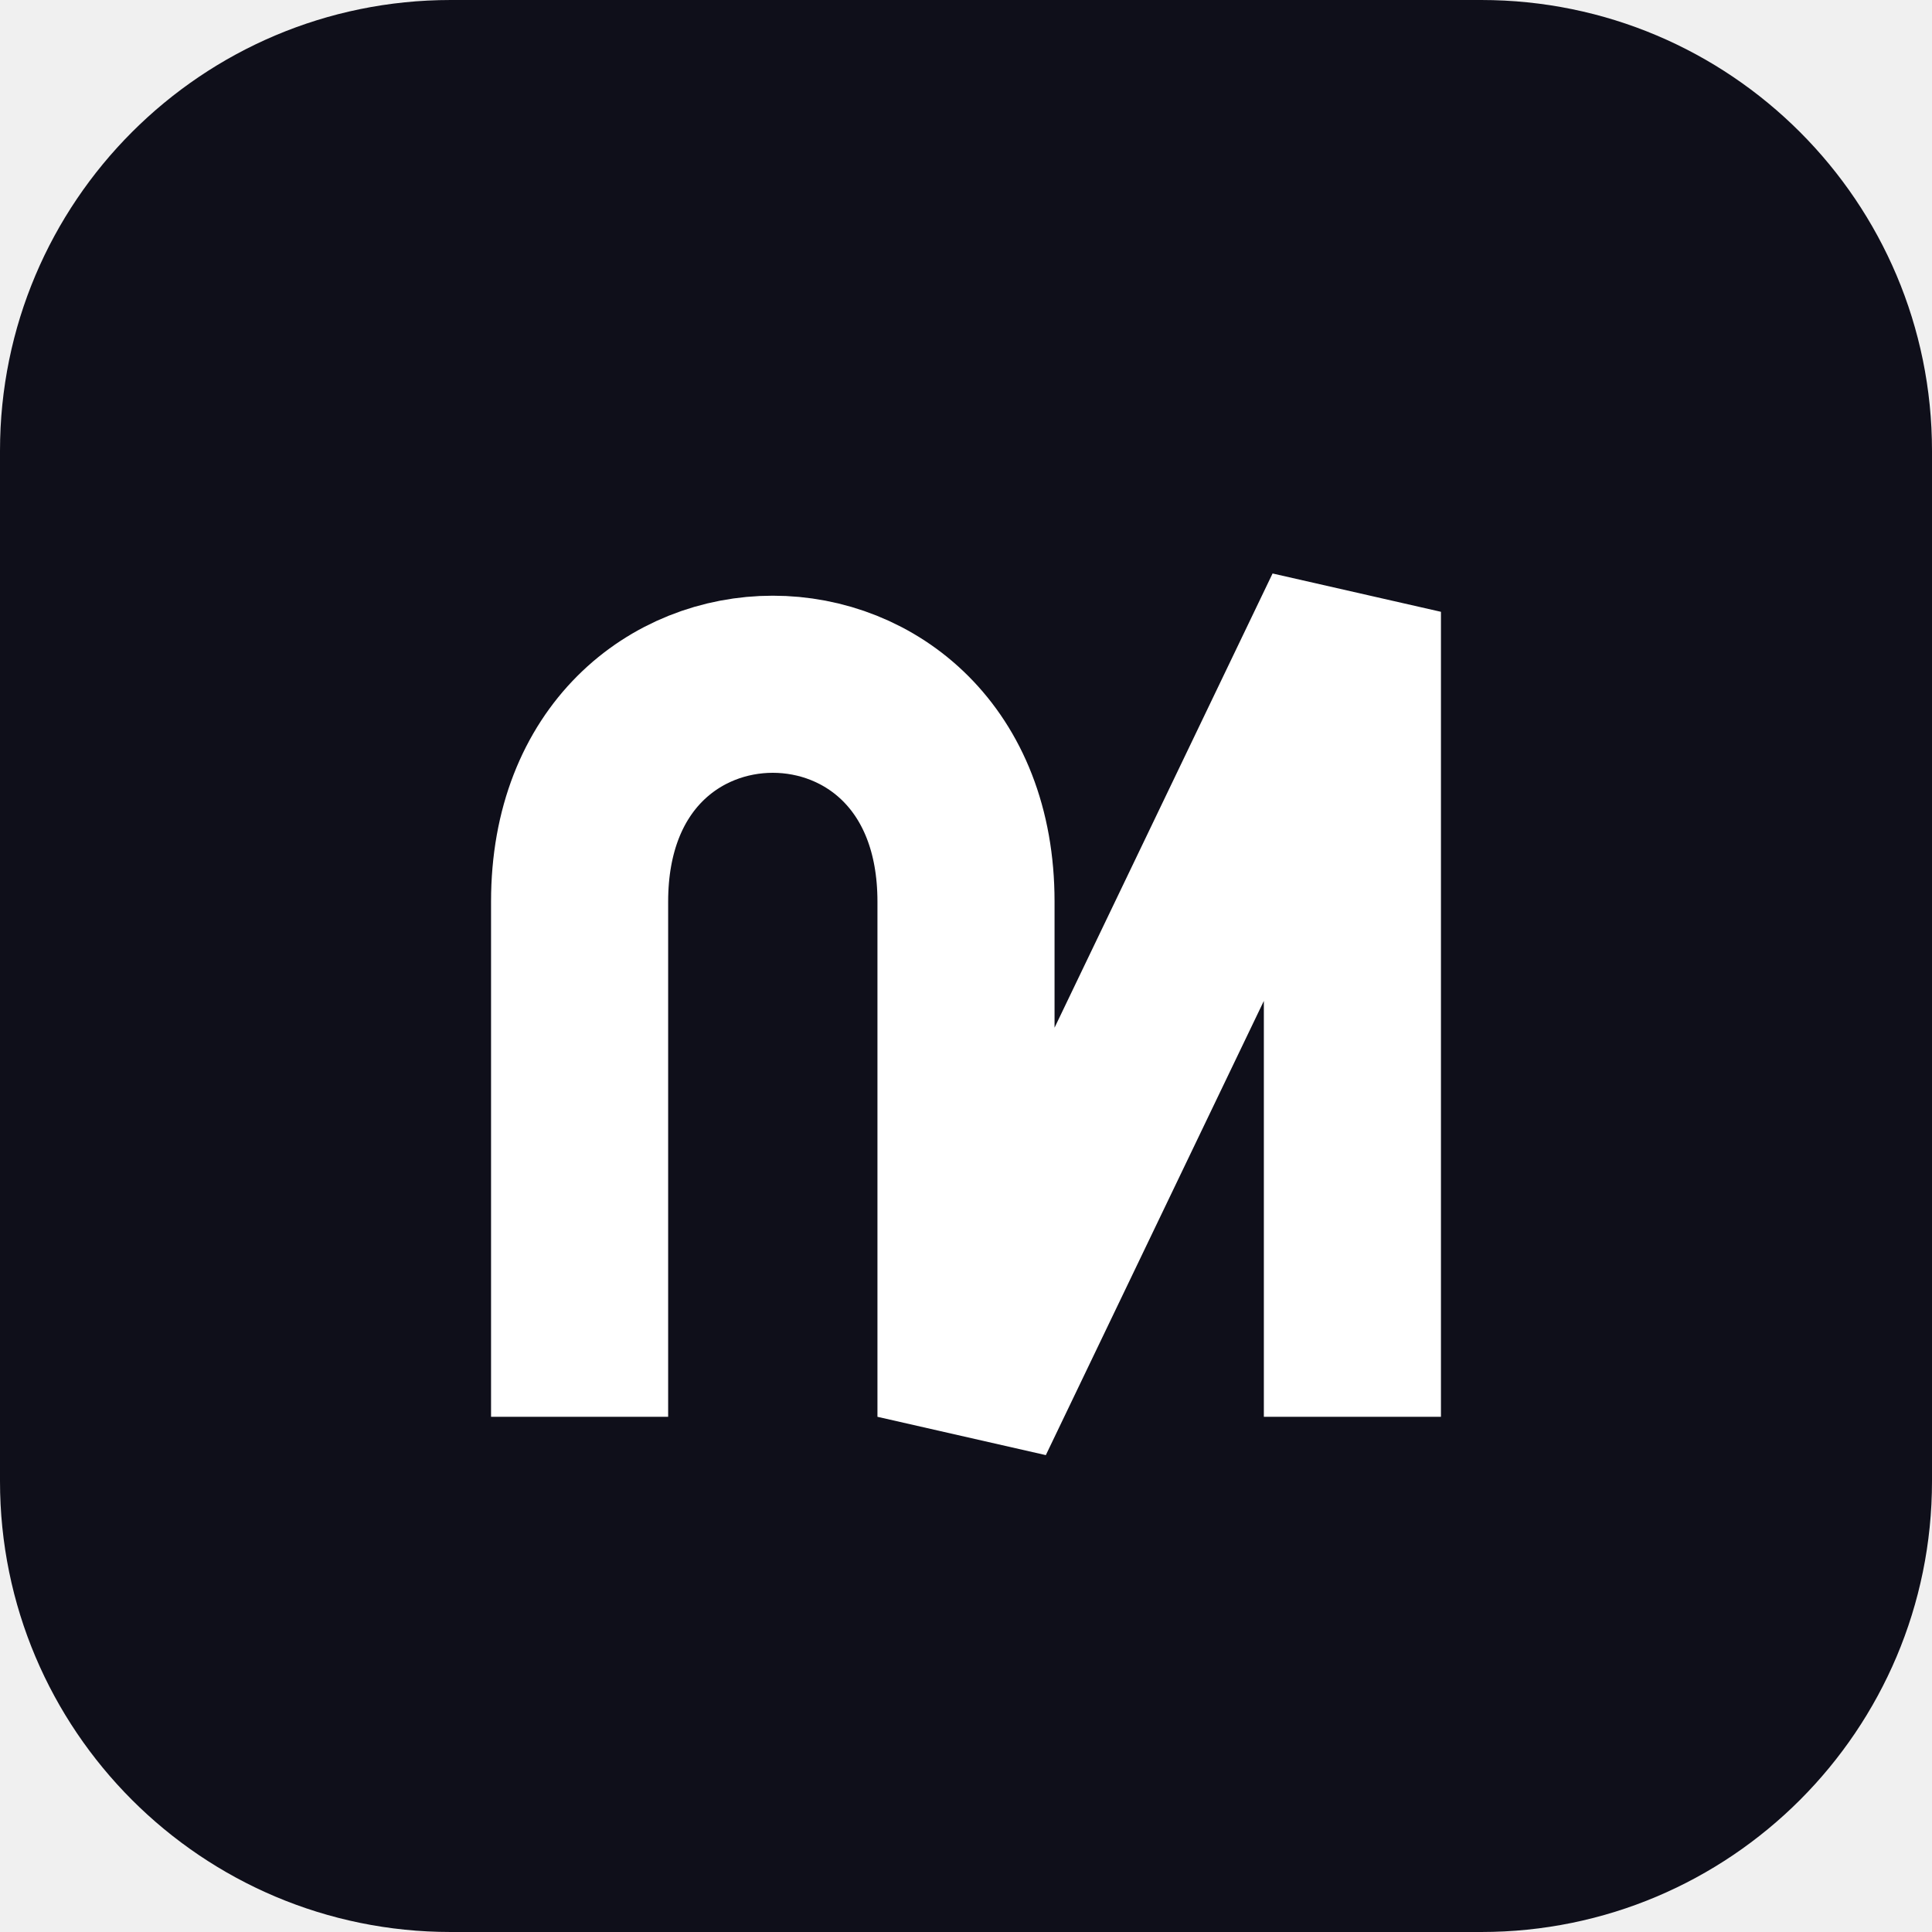
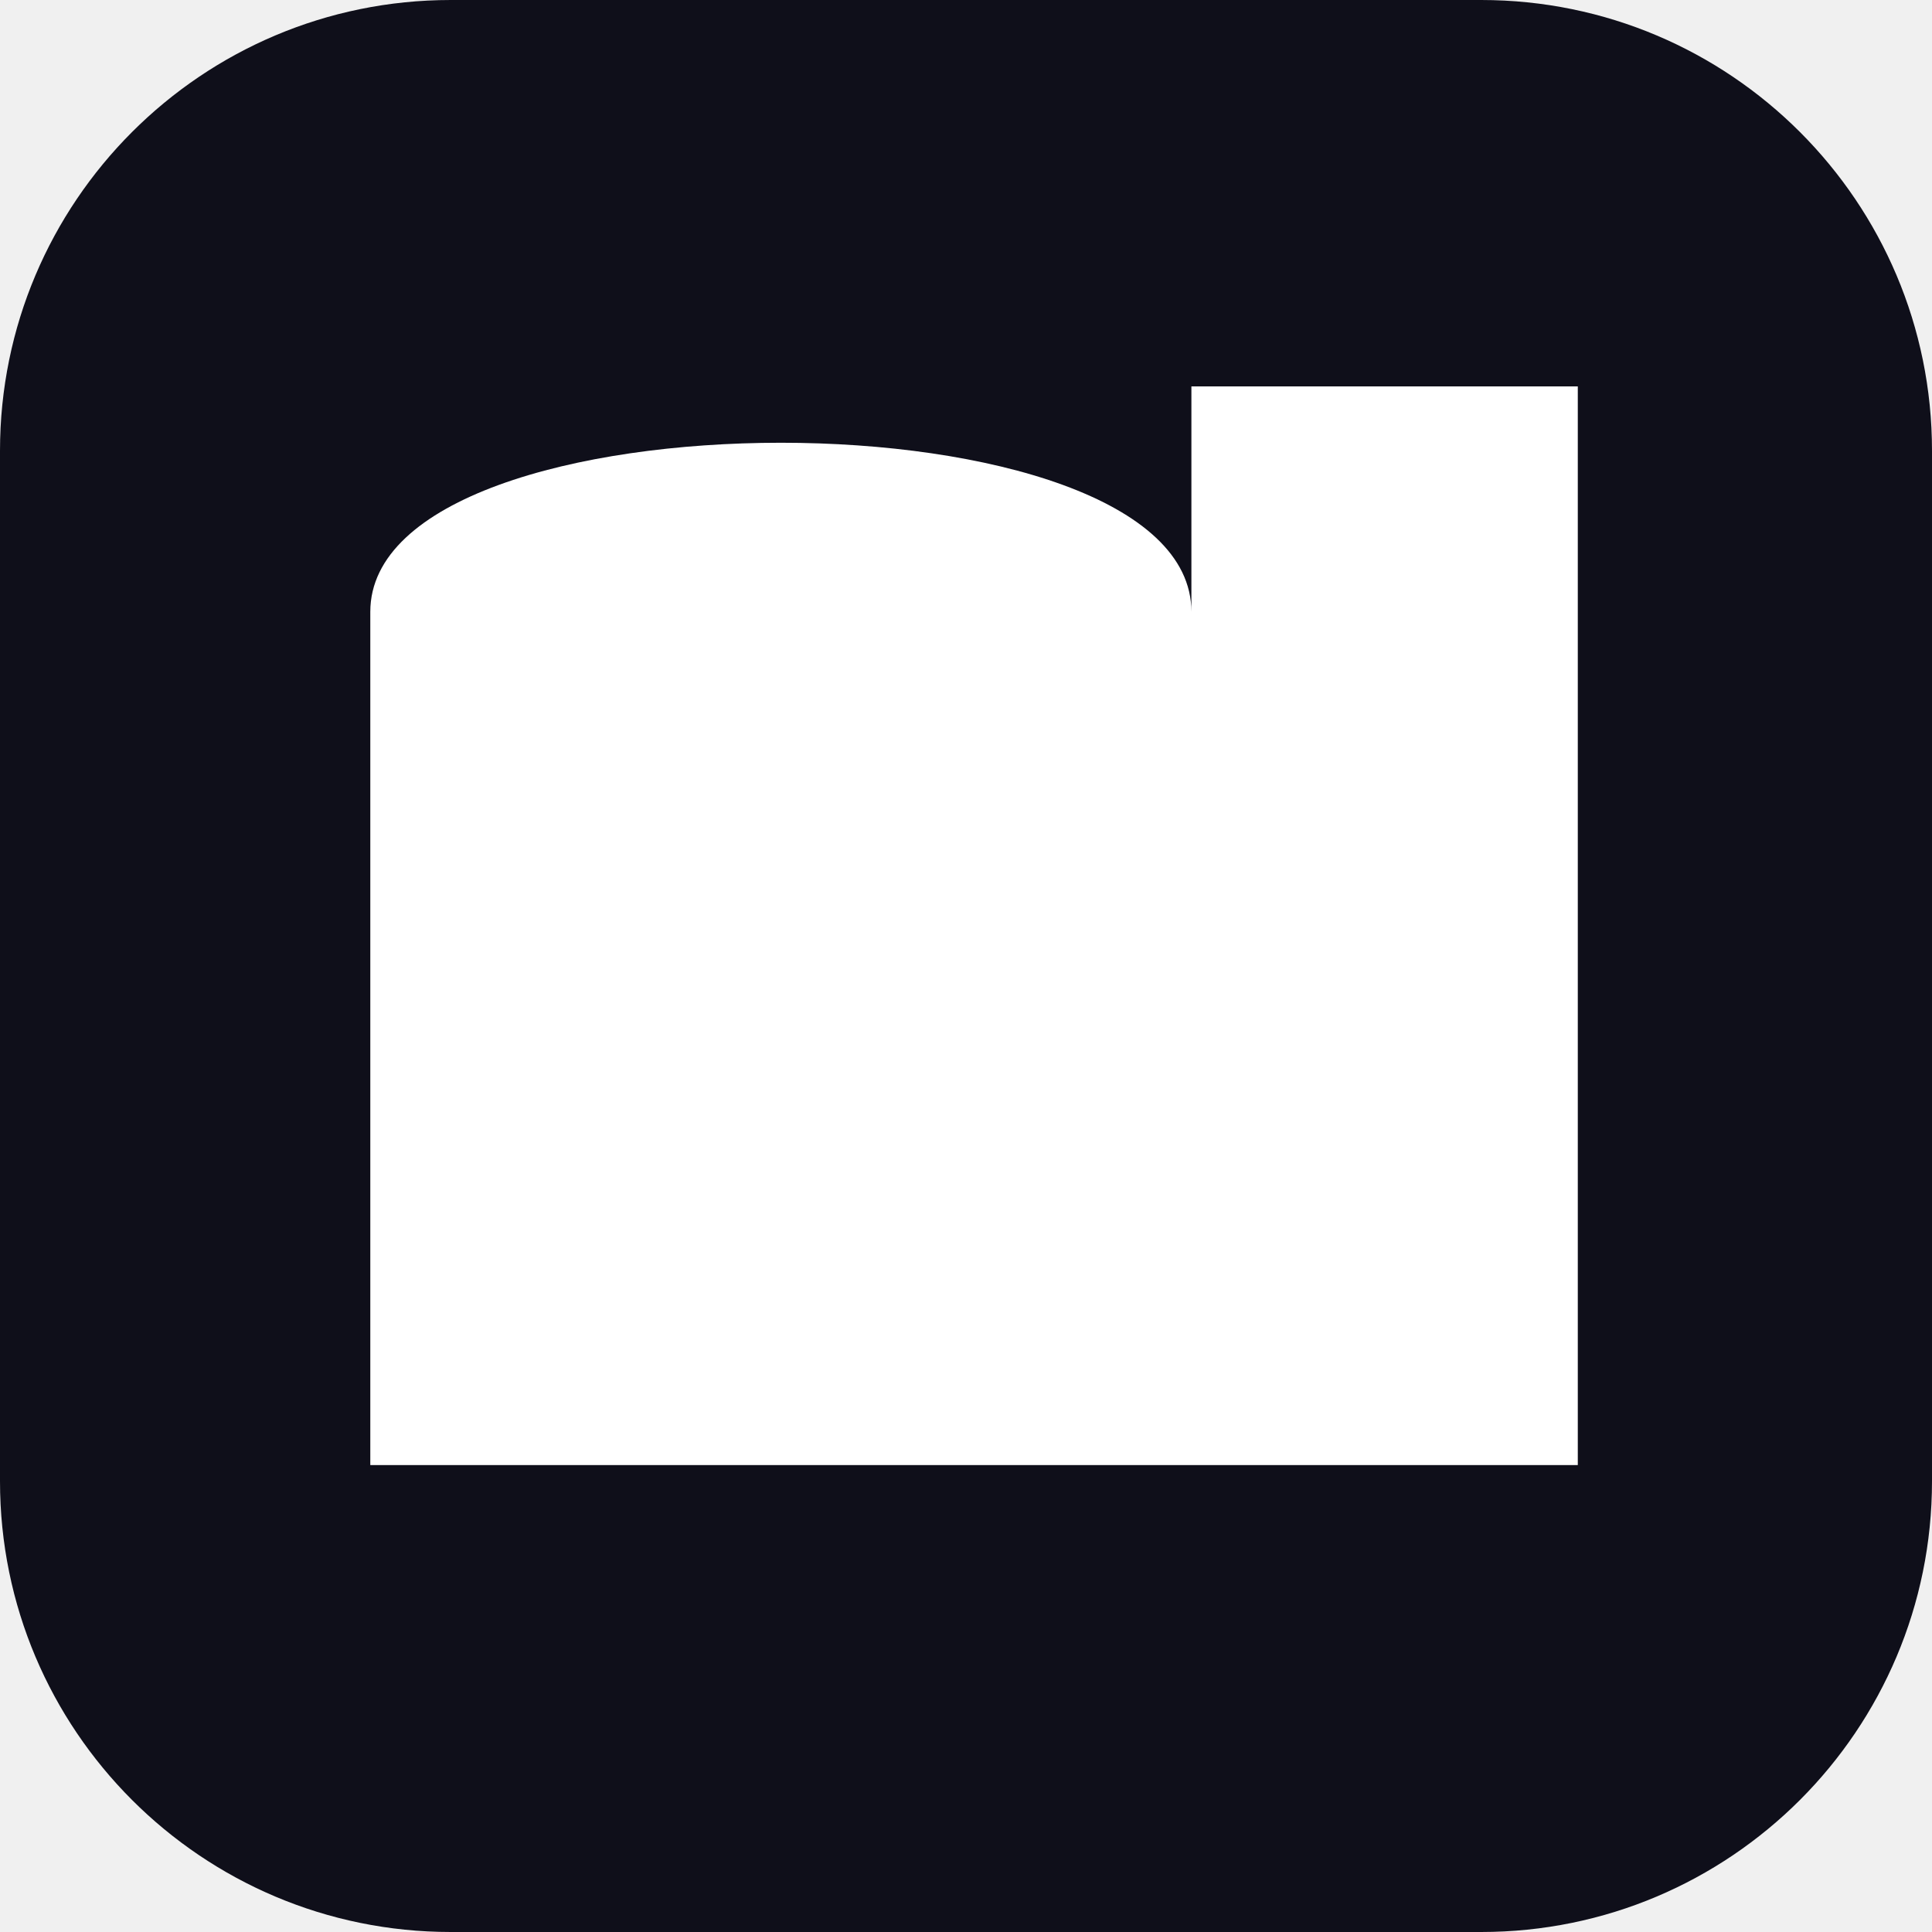
<svg xmlns="http://www.w3.org/2000/svg" viewBox="0 0 120 120" width="120" height="120">
  <rect width="120" height="120" rx="28" fill="#0f0f1a" />
-   <path d="M 36,88 V 56 C 36,38 60,38 60,56 V 88 L 84,38 V 88" stroke="#FFFFFF" stroke-width="11" fill="none" stroke-linecap="butt" stroke-linejoin="miter" />
+   <path d="M 23,91 V 38 C 23,24 74,24 74,38 V 91 L 74,24 H 98 V 91 Z" fill="#FFFFFF" />
</svg>
